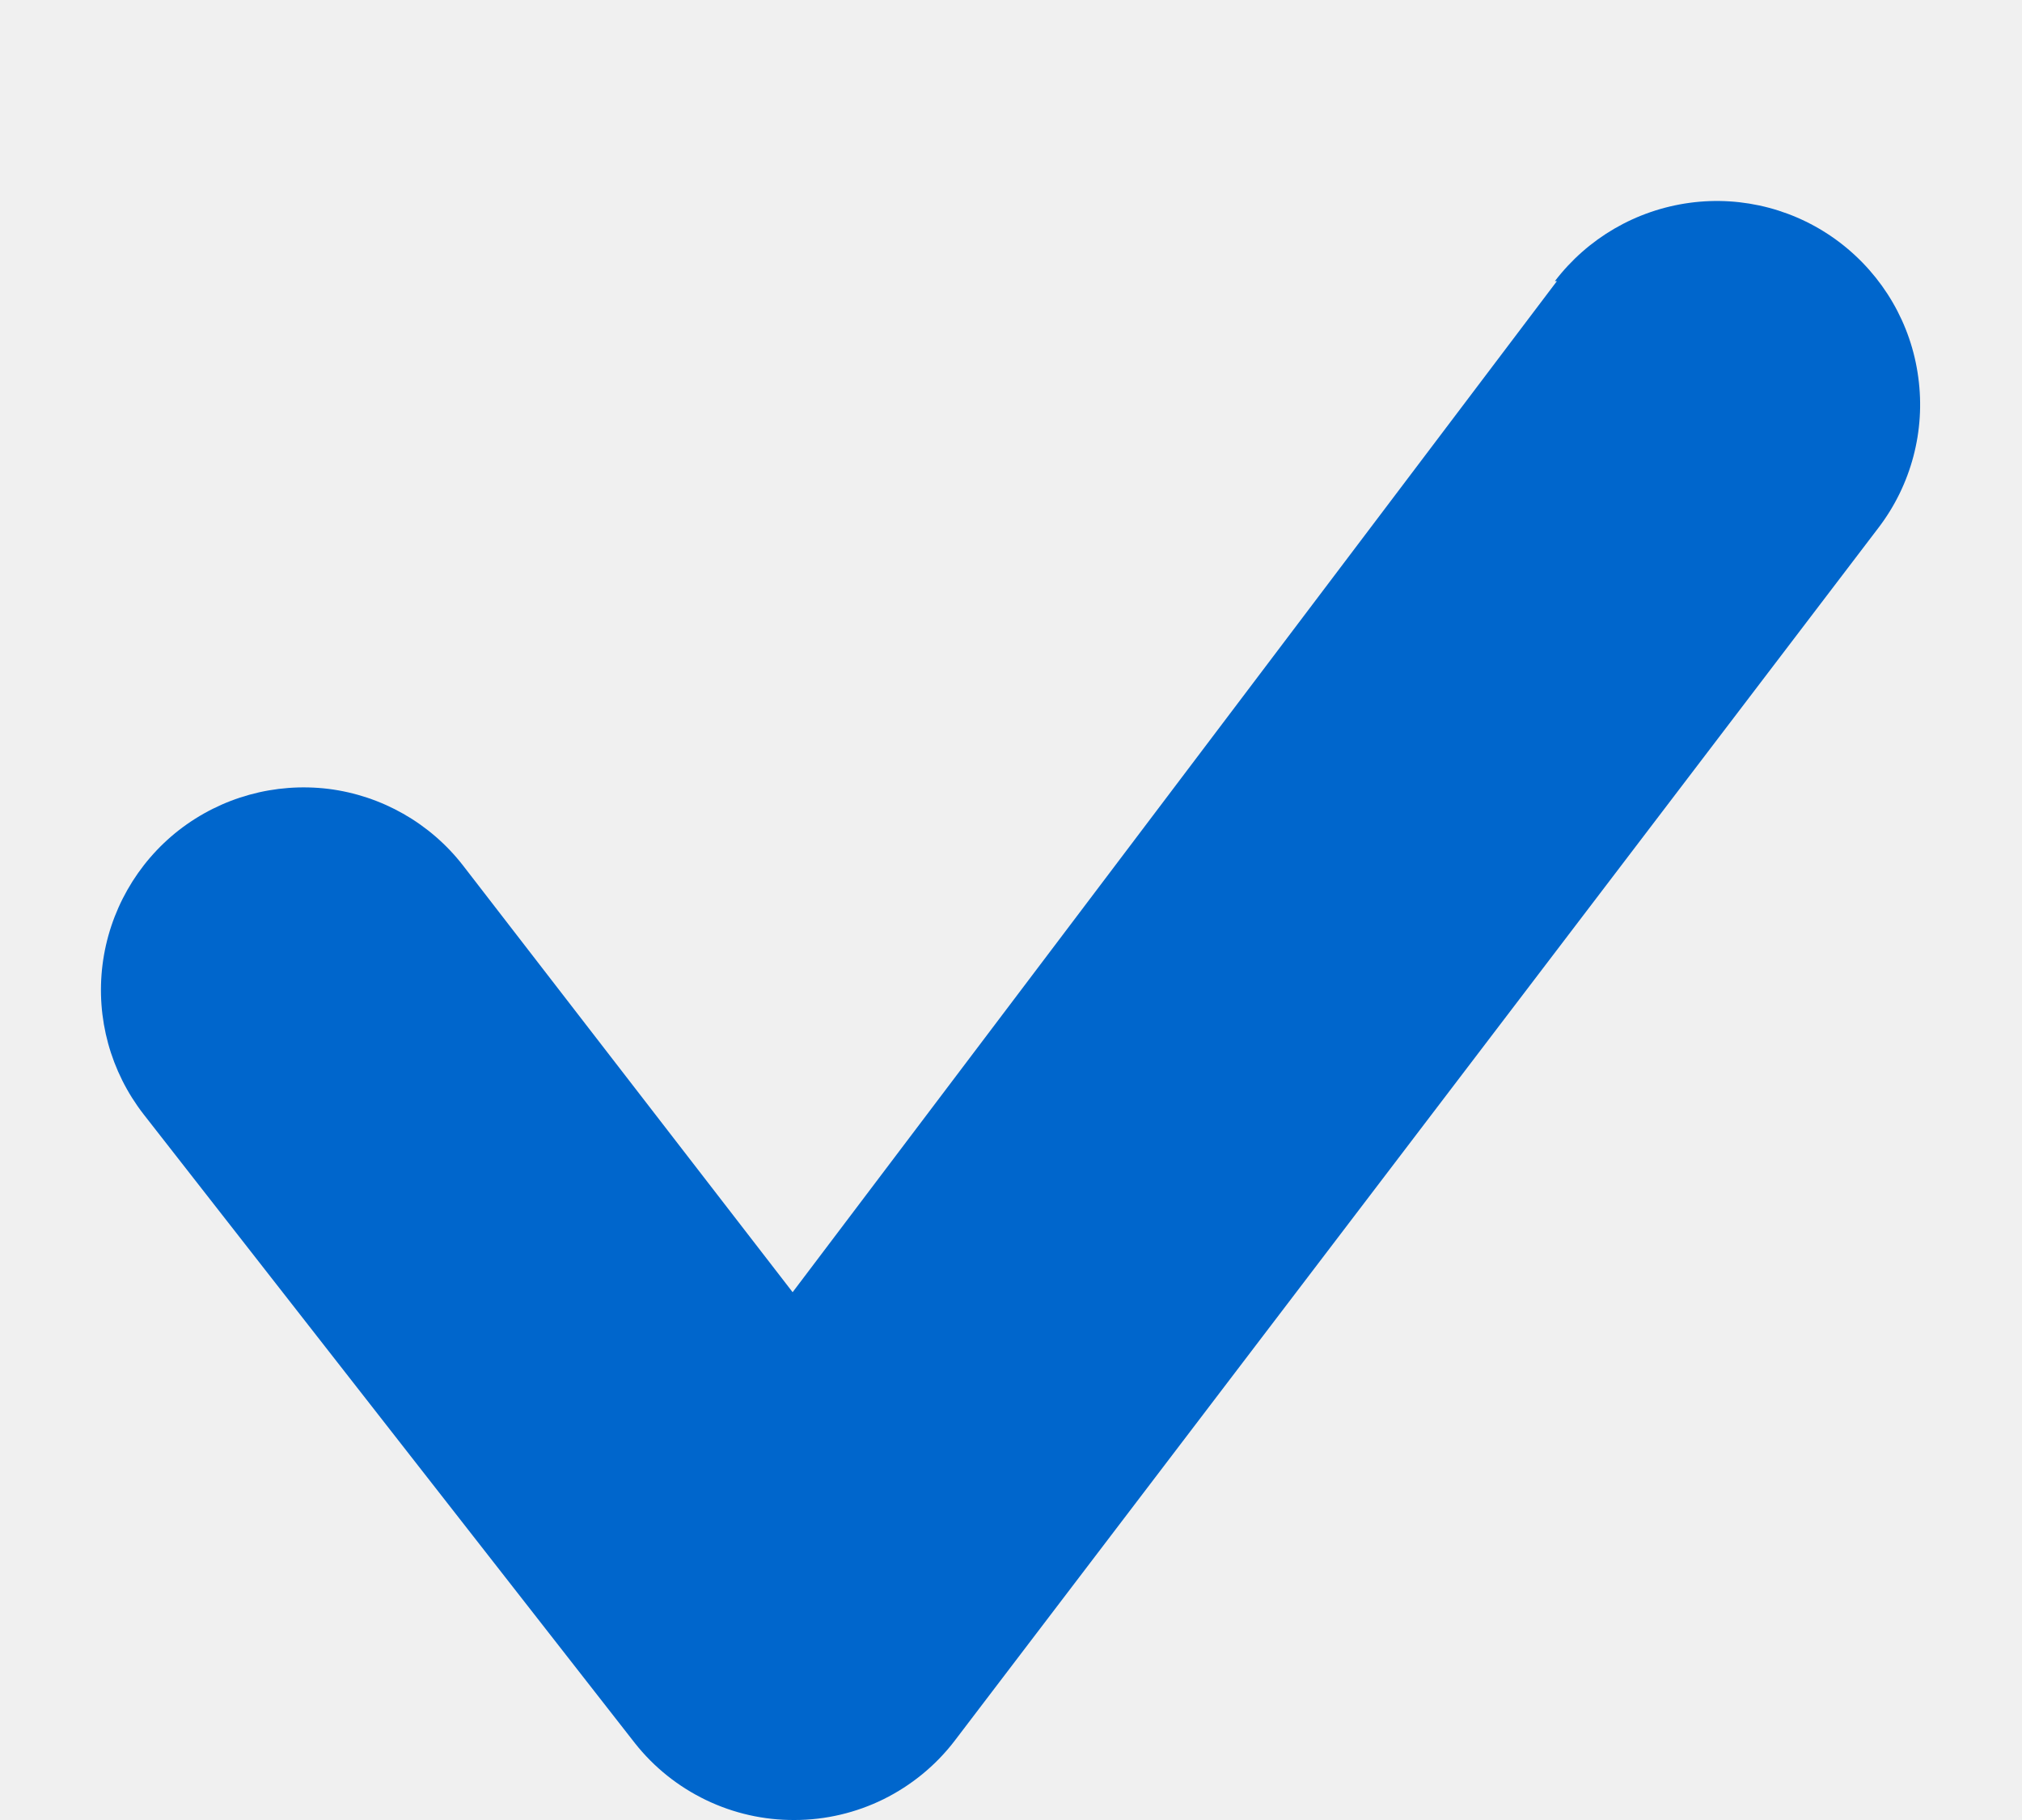
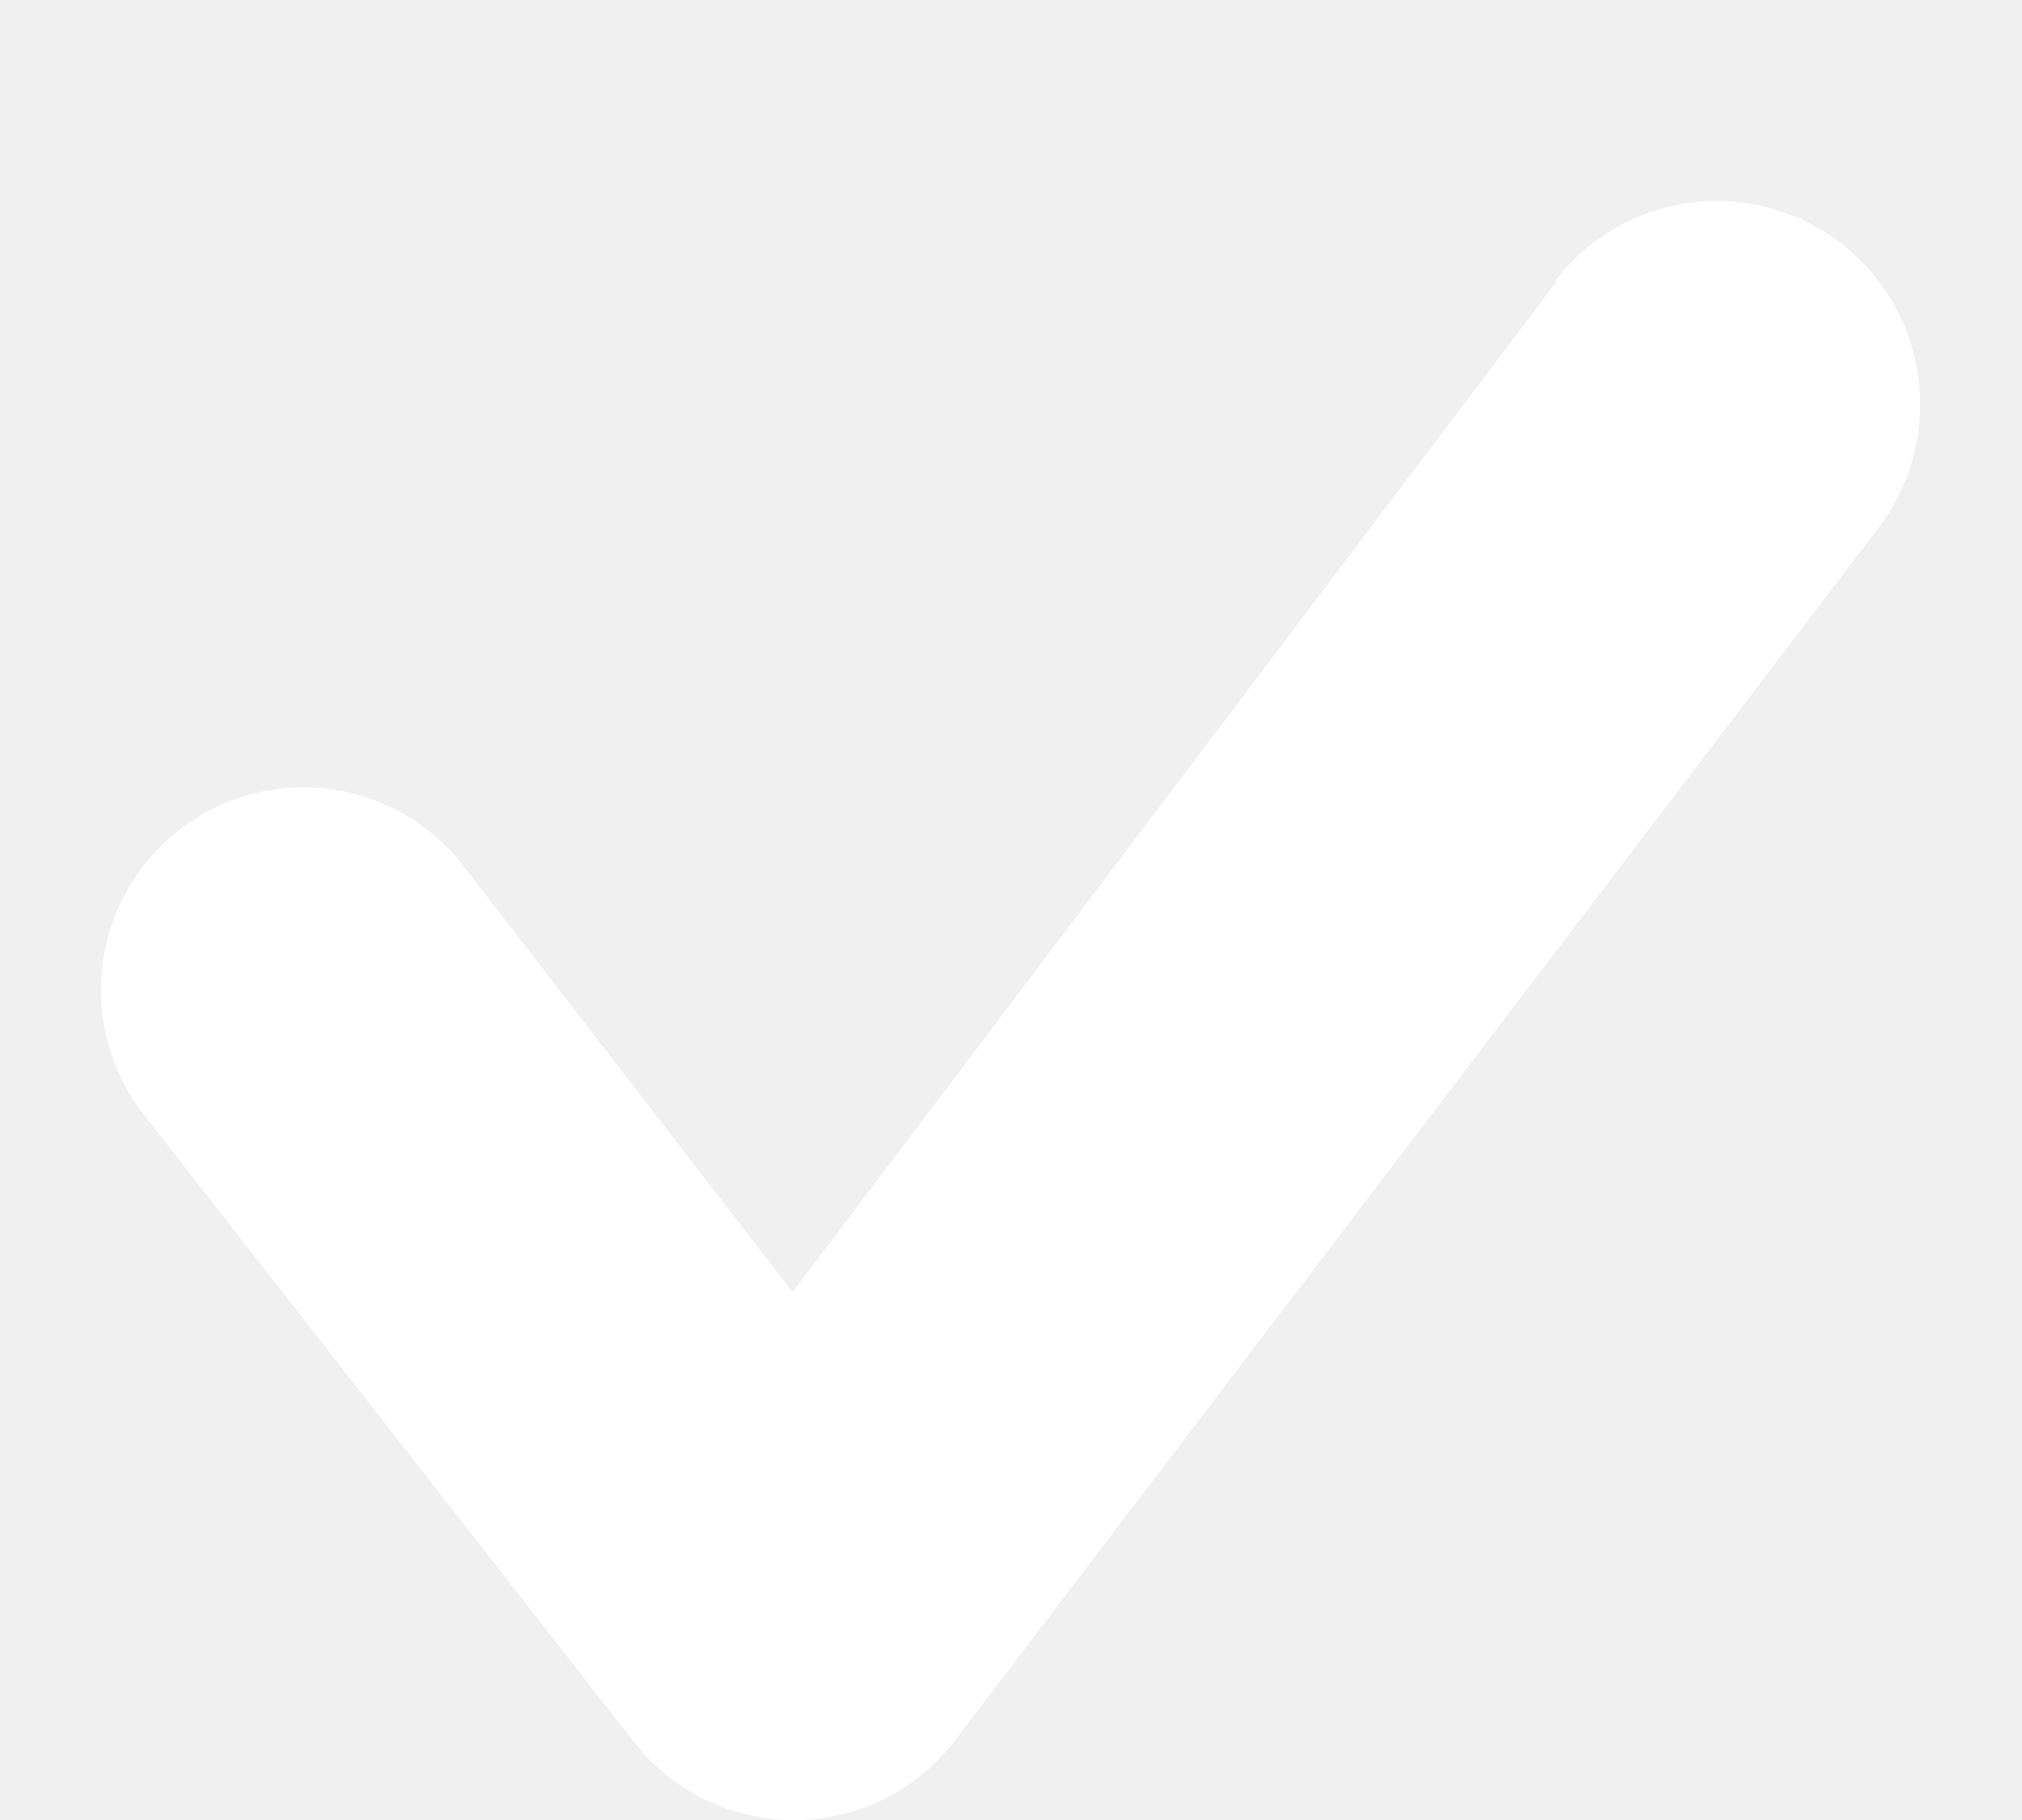
- <svg xmlns="http://www.w3.org/2000/svg" width="10" height="9" viewBox="0 0 10 9" fill="none">
-   <path d="M7.7 1.39L3.92 6.39L2.29 4.28C2.127 4.07 1.887 3.934 1.624 3.901C1.36 3.869 1.095 3.942 0.885 4.105C0.676 4.268 0.54 4.508 0.507 4.771C0.474 5.035 0.547 5.3 0.71 5.51L3.14 8.62C3.234 8.739 3.354 8.835 3.491 8.901C3.628 8.967 3.778 9.001 3.93 9C4.083 9 4.234 8.964 4.37 8.897C4.507 8.829 4.627 8.731 4.72 8.61L9.29 2.61C9.452 2.398 9.523 2.13 9.487 1.866C9.452 1.601 9.312 1.362 9.1 1.2C8.888 1.038 8.62 0.967 8.356 1.003C8.091 1.039 7.852 1.178 7.69 1.39H7.7Z" fill="#0066CC" />
+ <svg xmlns="http://www.w3.org/2000/svg" width="10" height="9" viewBox="0 0 10 9" fill="red">
+   <path d="M7.7 1.39L3.92 6.39L2.29 4.28C2.127 4.07 1.887 3.934 1.624 3.901C1.36 3.869 1.095 3.942 0.885 4.105C0.676 4.268 0.54 4.508 0.507 4.771C0.474 5.035 0.547 5.3 0.71 5.51L3.14 8.62C3.234 8.739 3.354 8.835 3.491 8.901C3.628 8.967 3.778 9.001 3.93 9C4.083 9 4.234 8.964 4.37 8.897C4.507 8.829 4.627 8.731 4.72 8.61L9.29 2.61C9.452 2.398 9.523 2.13 9.487 1.866C9.452 1.601 9.312 1.362 9.1 1.2C8.888 1.038 8.62 0.967 8.356 1.003C8.091 1.039 7.852 1.178 7.69 1.39H7.7Z" fill="#fff" />
</svg>
